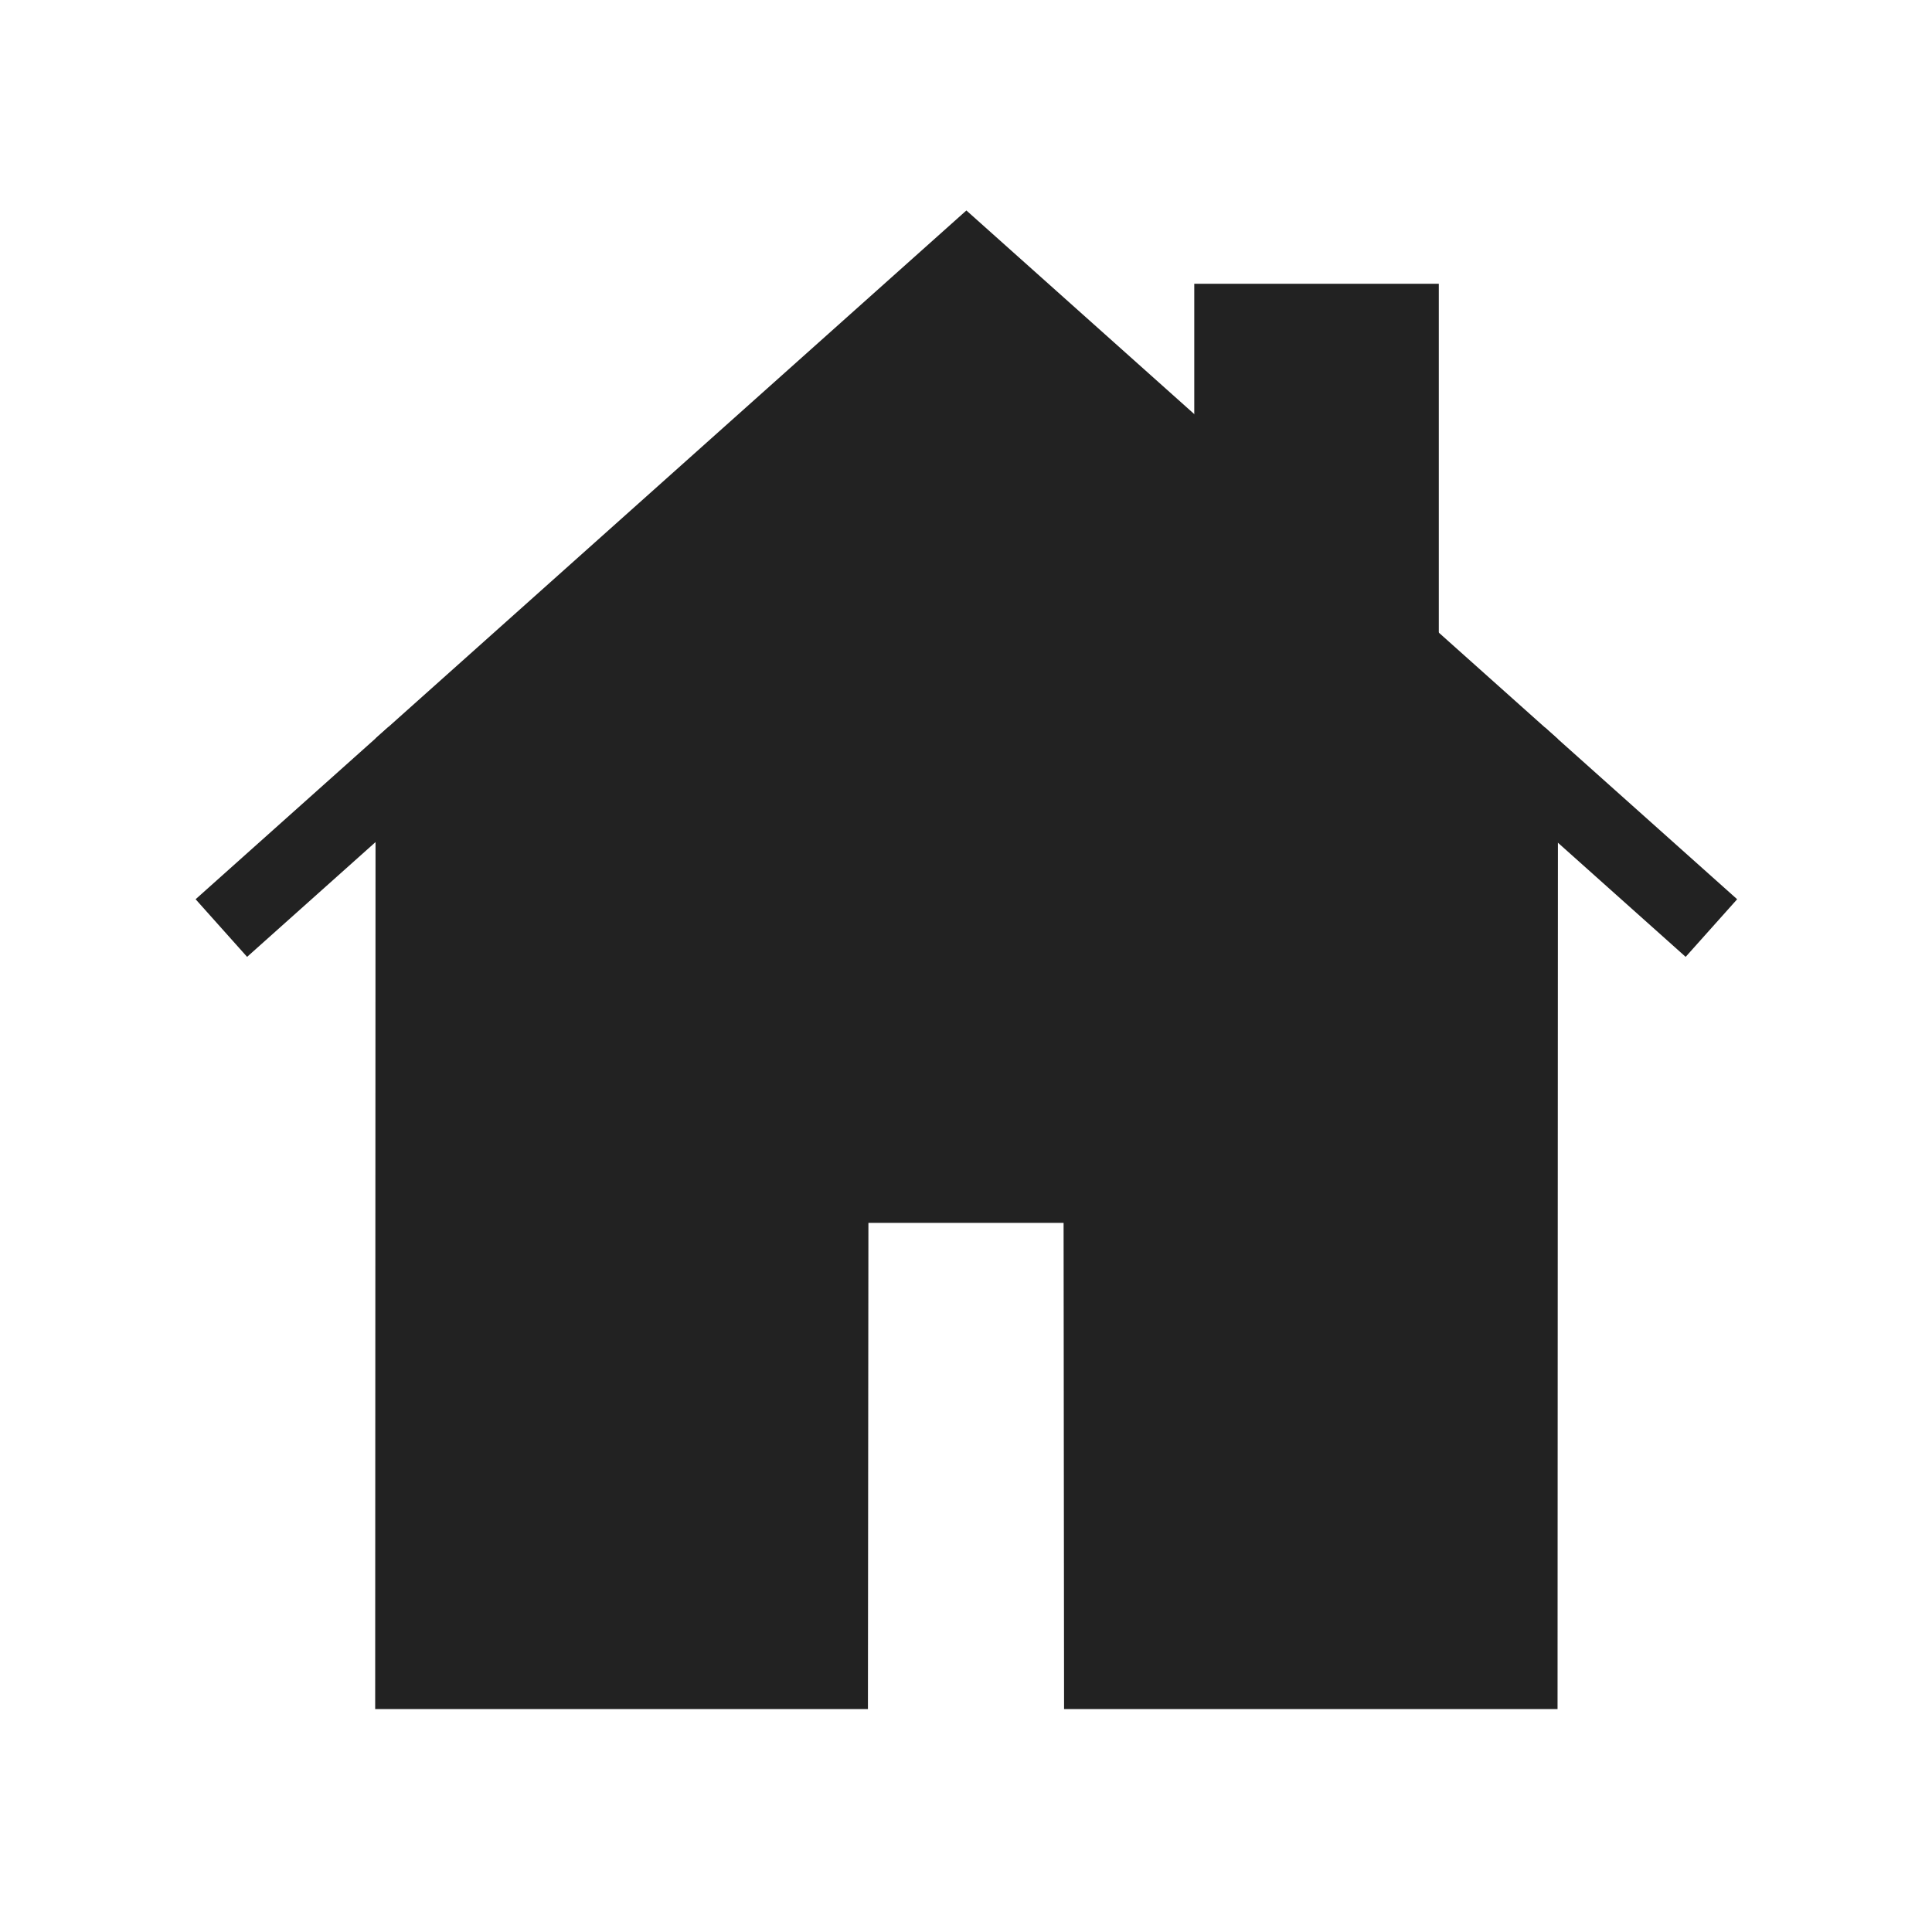
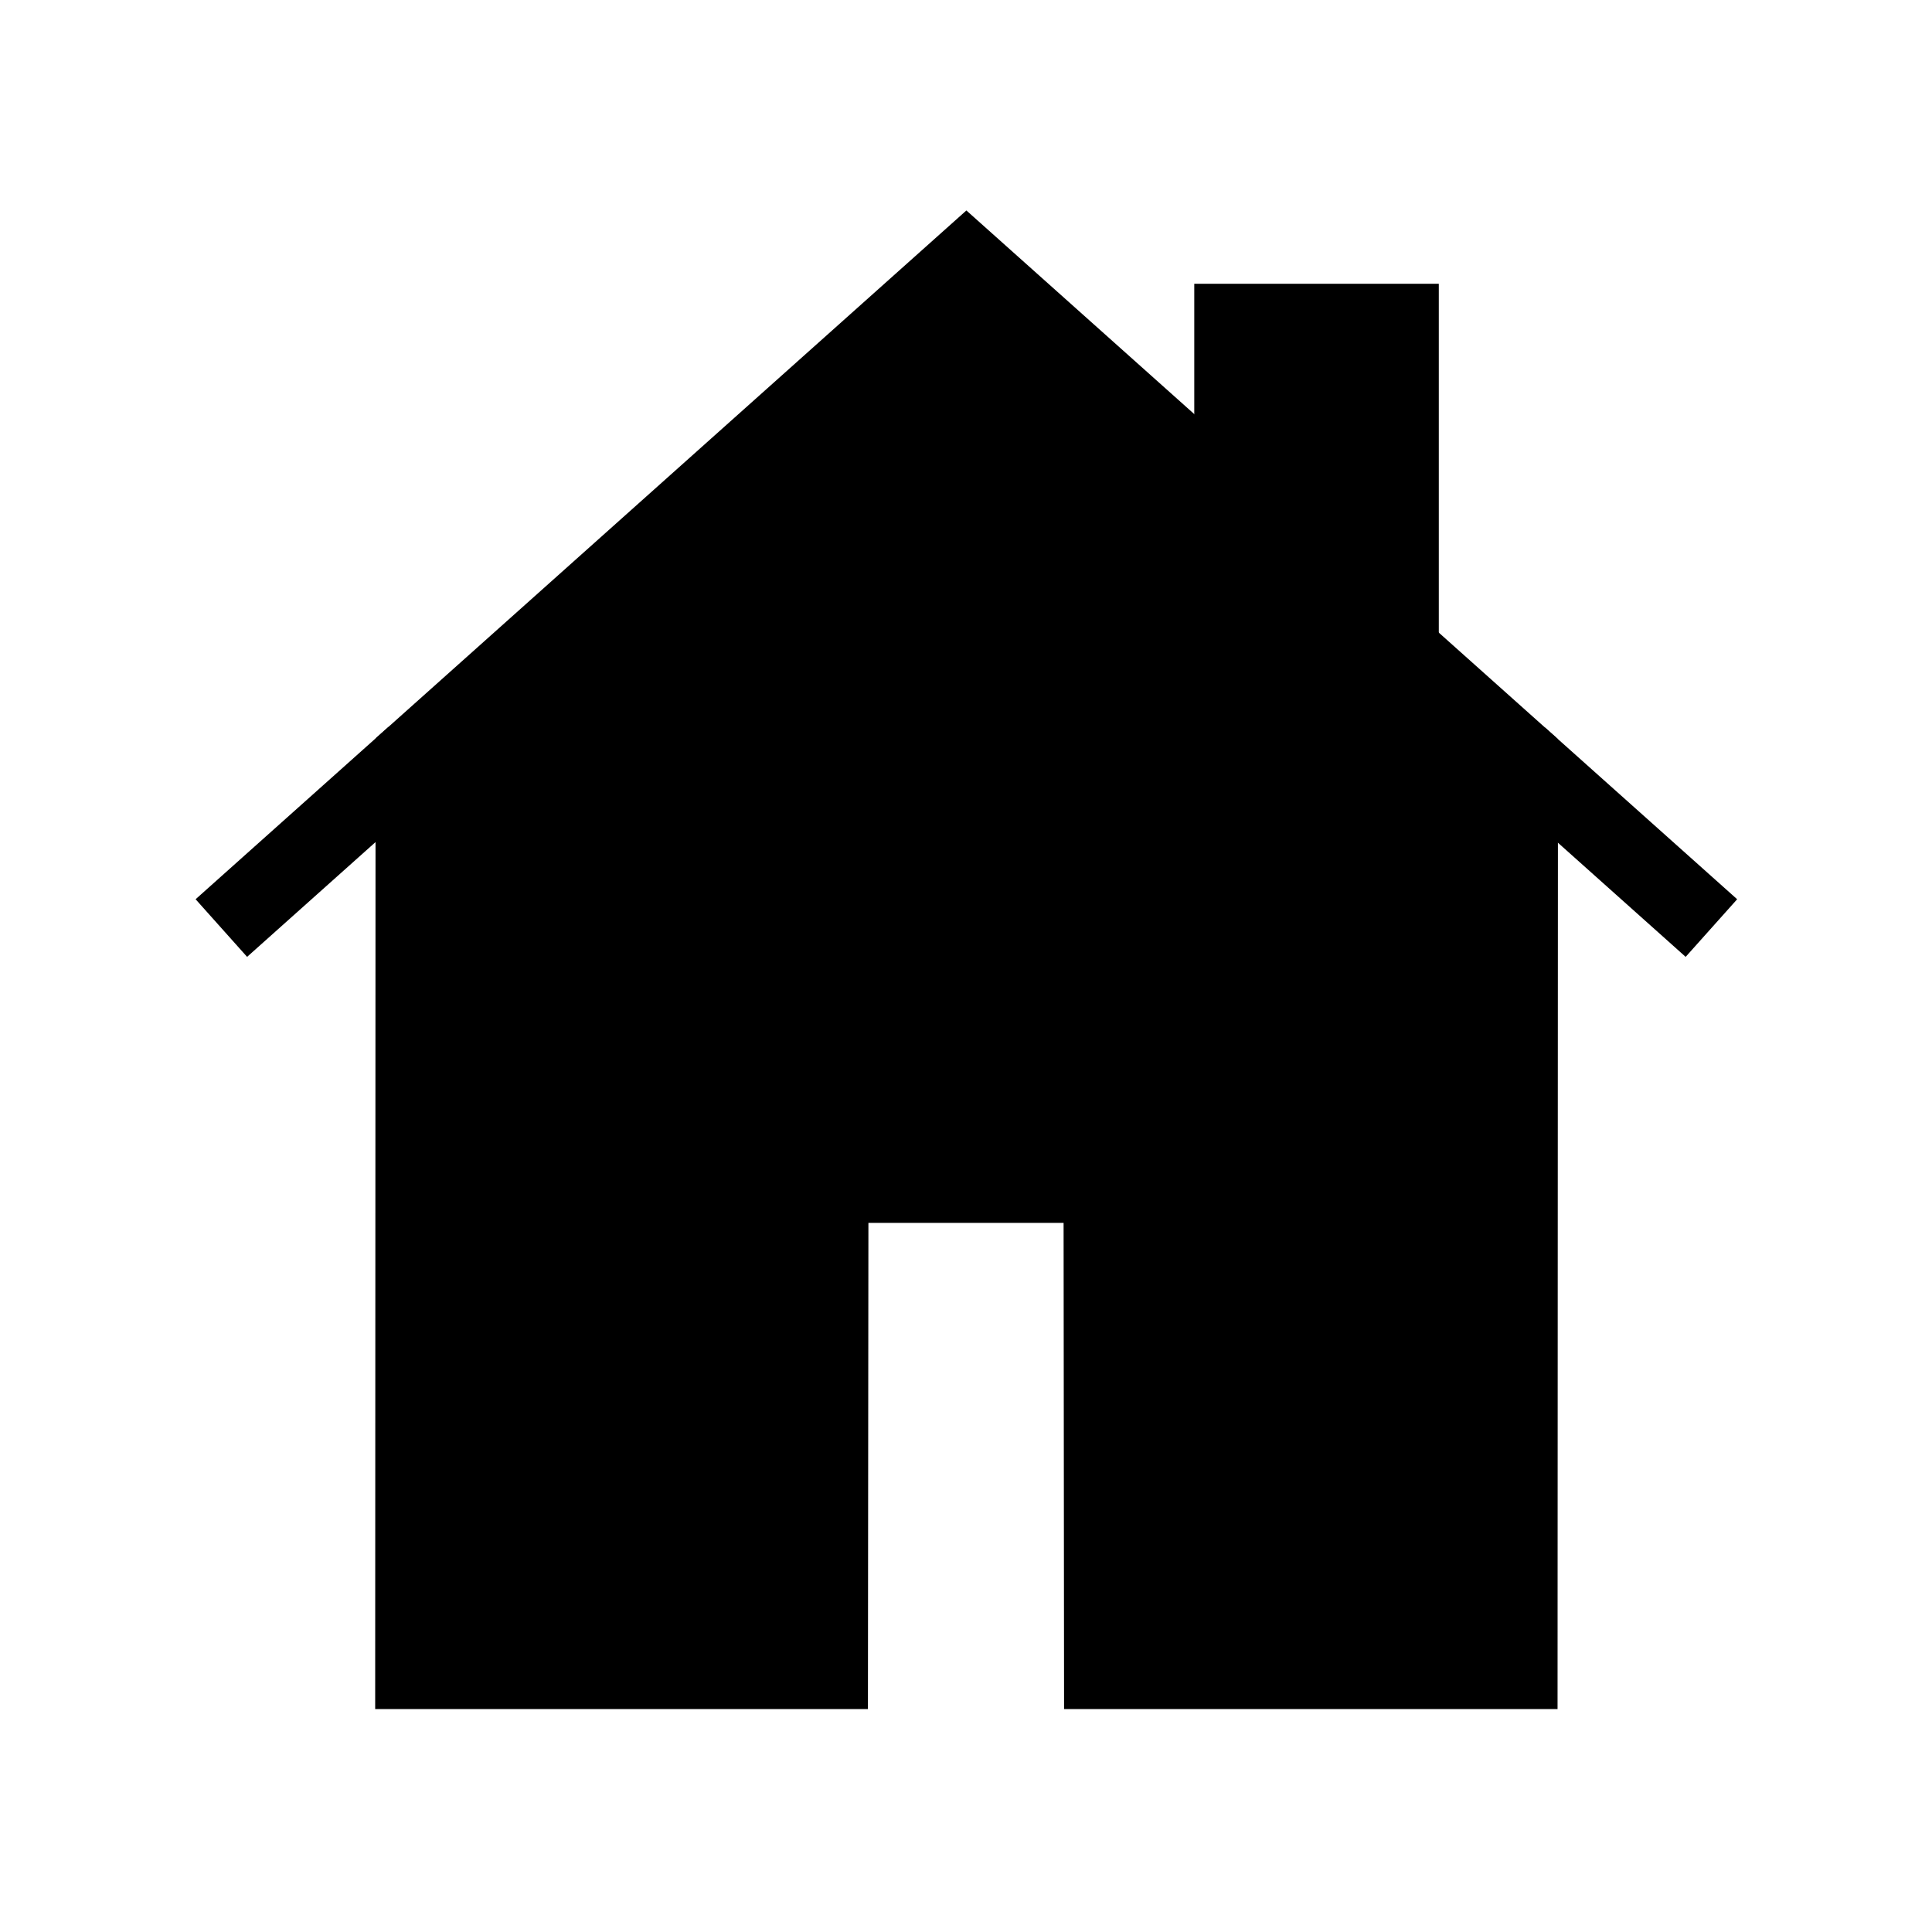
<svg xmlns="http://www.w3.org/2000/svg" version="1.1" x="0px" y="0px" viewBox="0 0 100 100" id="svg2">
  <defs id="defs10">
    </defs>
  <g transform="translate(0,-952.3622)" id="g4">
-     <path style="fill:#222;fill-rule:evenodd;stroke:#222;stroke-width:4;stroke-linecap:butt;stroke-linejoin:miter;stroke-miterlimit:4;stroke-dasharray:none;stroke-opacity:1;fill-opacity:1" d="M 50.02 13.576 L 21.439 39.115 L 21.42 86.461 L 42.926 86.461 L 42.951 61.295 L 57.049 61.295 L 57.074 86.461 L 78.619 86.461 L 78.639 39.15 L 50.02 13.576 z " id="path4175" transform="translate(0,952.3622)" />
-     <path style="fill:#222;fill-rule:evenodd;stroke:#222;stroke-width:4;stroke-linecap:butt;stroke-linejoin:miter;stroke-miterlimit:4;stroke-dasharray:none;stroke-opacity:1;fill-opacity:1" d="m 63.815,25.904 0,-9.217 8.657,0 -2e-6,16.954 z" id="path4193" transform="translate(0,952.3622)" />
-     <path style="fill:none;fill-rule:evenodd;stroke:#222;stroke-width:4;stroke-linecap:butt;stroke-linejoin:miter;stroke-miterlimit:4;stroke-dasharray:none;stroke-opacity:1" d="m 21.439,991.478 -9.982,8.92" id="path4177" />
-     <path style="fill:none;fill-rule:evenodd;stroke:#222;stroke-width:4;stroke-linecap:butt;stroke-linejoin:miter;stroke-miterlimit:4;stroke-dasharray:none;stroke-opacity:1" d="m 88.582,1000.398 -9.943,-8.885" id="path4170" />
+     <path style="fill:currentColor;fill-rule:evenodd;stroke:currentColor;stroke-width:4;stroke-linecap:butt;stroke-linejoin:miter;stroke-miterlimit:4;stroke-dasharray:none;stroke-opacity:1;fill-opacity:1" d="M 50.02 13.576 L 21.439 39.115 L 21.42 86.461 L 42.926 86.461 L 42.951 61.295 L 57.049 61.295 L 57.074 86.461 L 78.619 86.461 L 78.639 39.15 L 50.02 13.576 z " id="path4175" transform="translate(0,952.3622)" />
+     <path style="fill:currentColor;fill-rule:evenodd;stroke:currentColor;stroke-width:4;stroke-linecap:butt;stroke-linejoin:miter;stroke-miterlimit:4;stroke-dasharray:none;stroke-opacity:1;fill-opacity:1" d="m 63.815,25.904 0,-9.217 8.657,0 -2e-6,16.954 z" id="path4193" transform="translate(0,952.3622)" />
+     <path style="fill:none;fill-rule:evenodd;stroke:currentColor;stroke-width:4;stroke-linecap:butt;stroke-linejoin:miter;stroke-miterlimit:4;stroke-dasharray:none;stroke-opacity:1" d="m 21.439,991.478 -9.982,8.92" id="path4177" />
+     <path style="fill:none;fill-rule:evenodd;stroke:currentColor;stroke-width:4;stroke-linecap:butt;stroke-linejoin:miter;stroke-miterlimit:4;stroke-dasharray:none;stroke-opacity:1" d="m 88.582,1000.398 -9.943,-8.885" id="path4170" />
  </g>
</svg>
